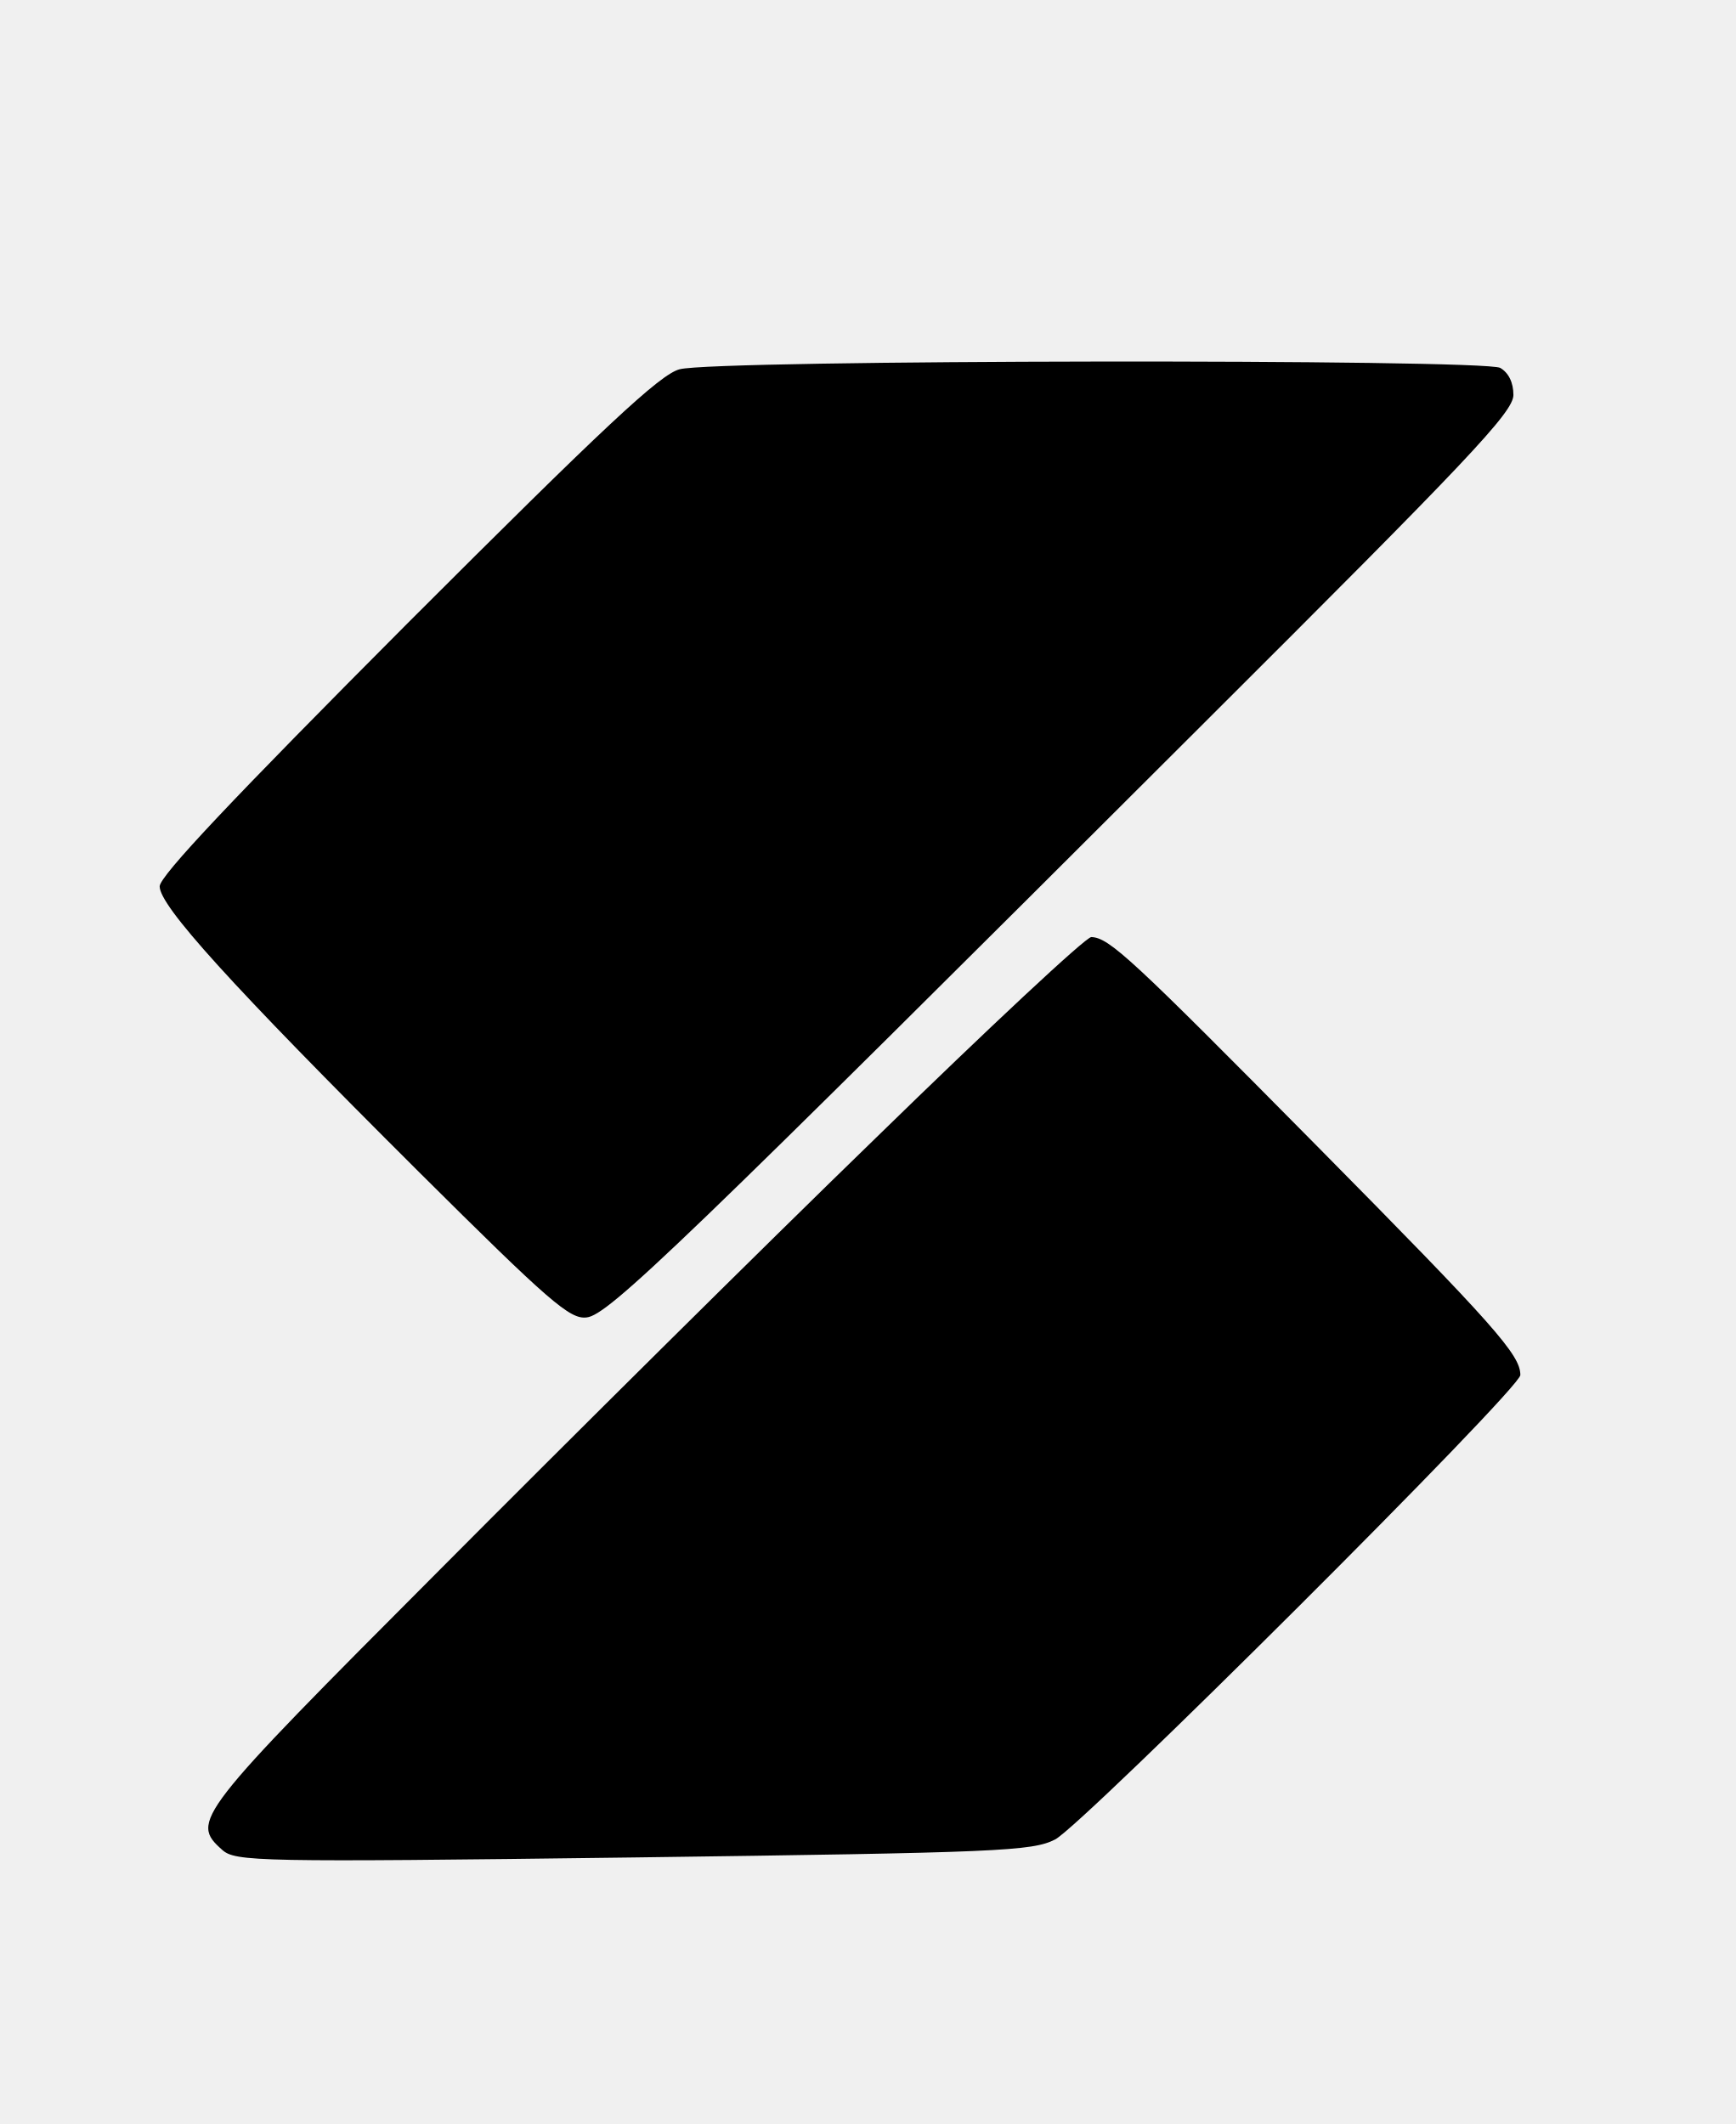
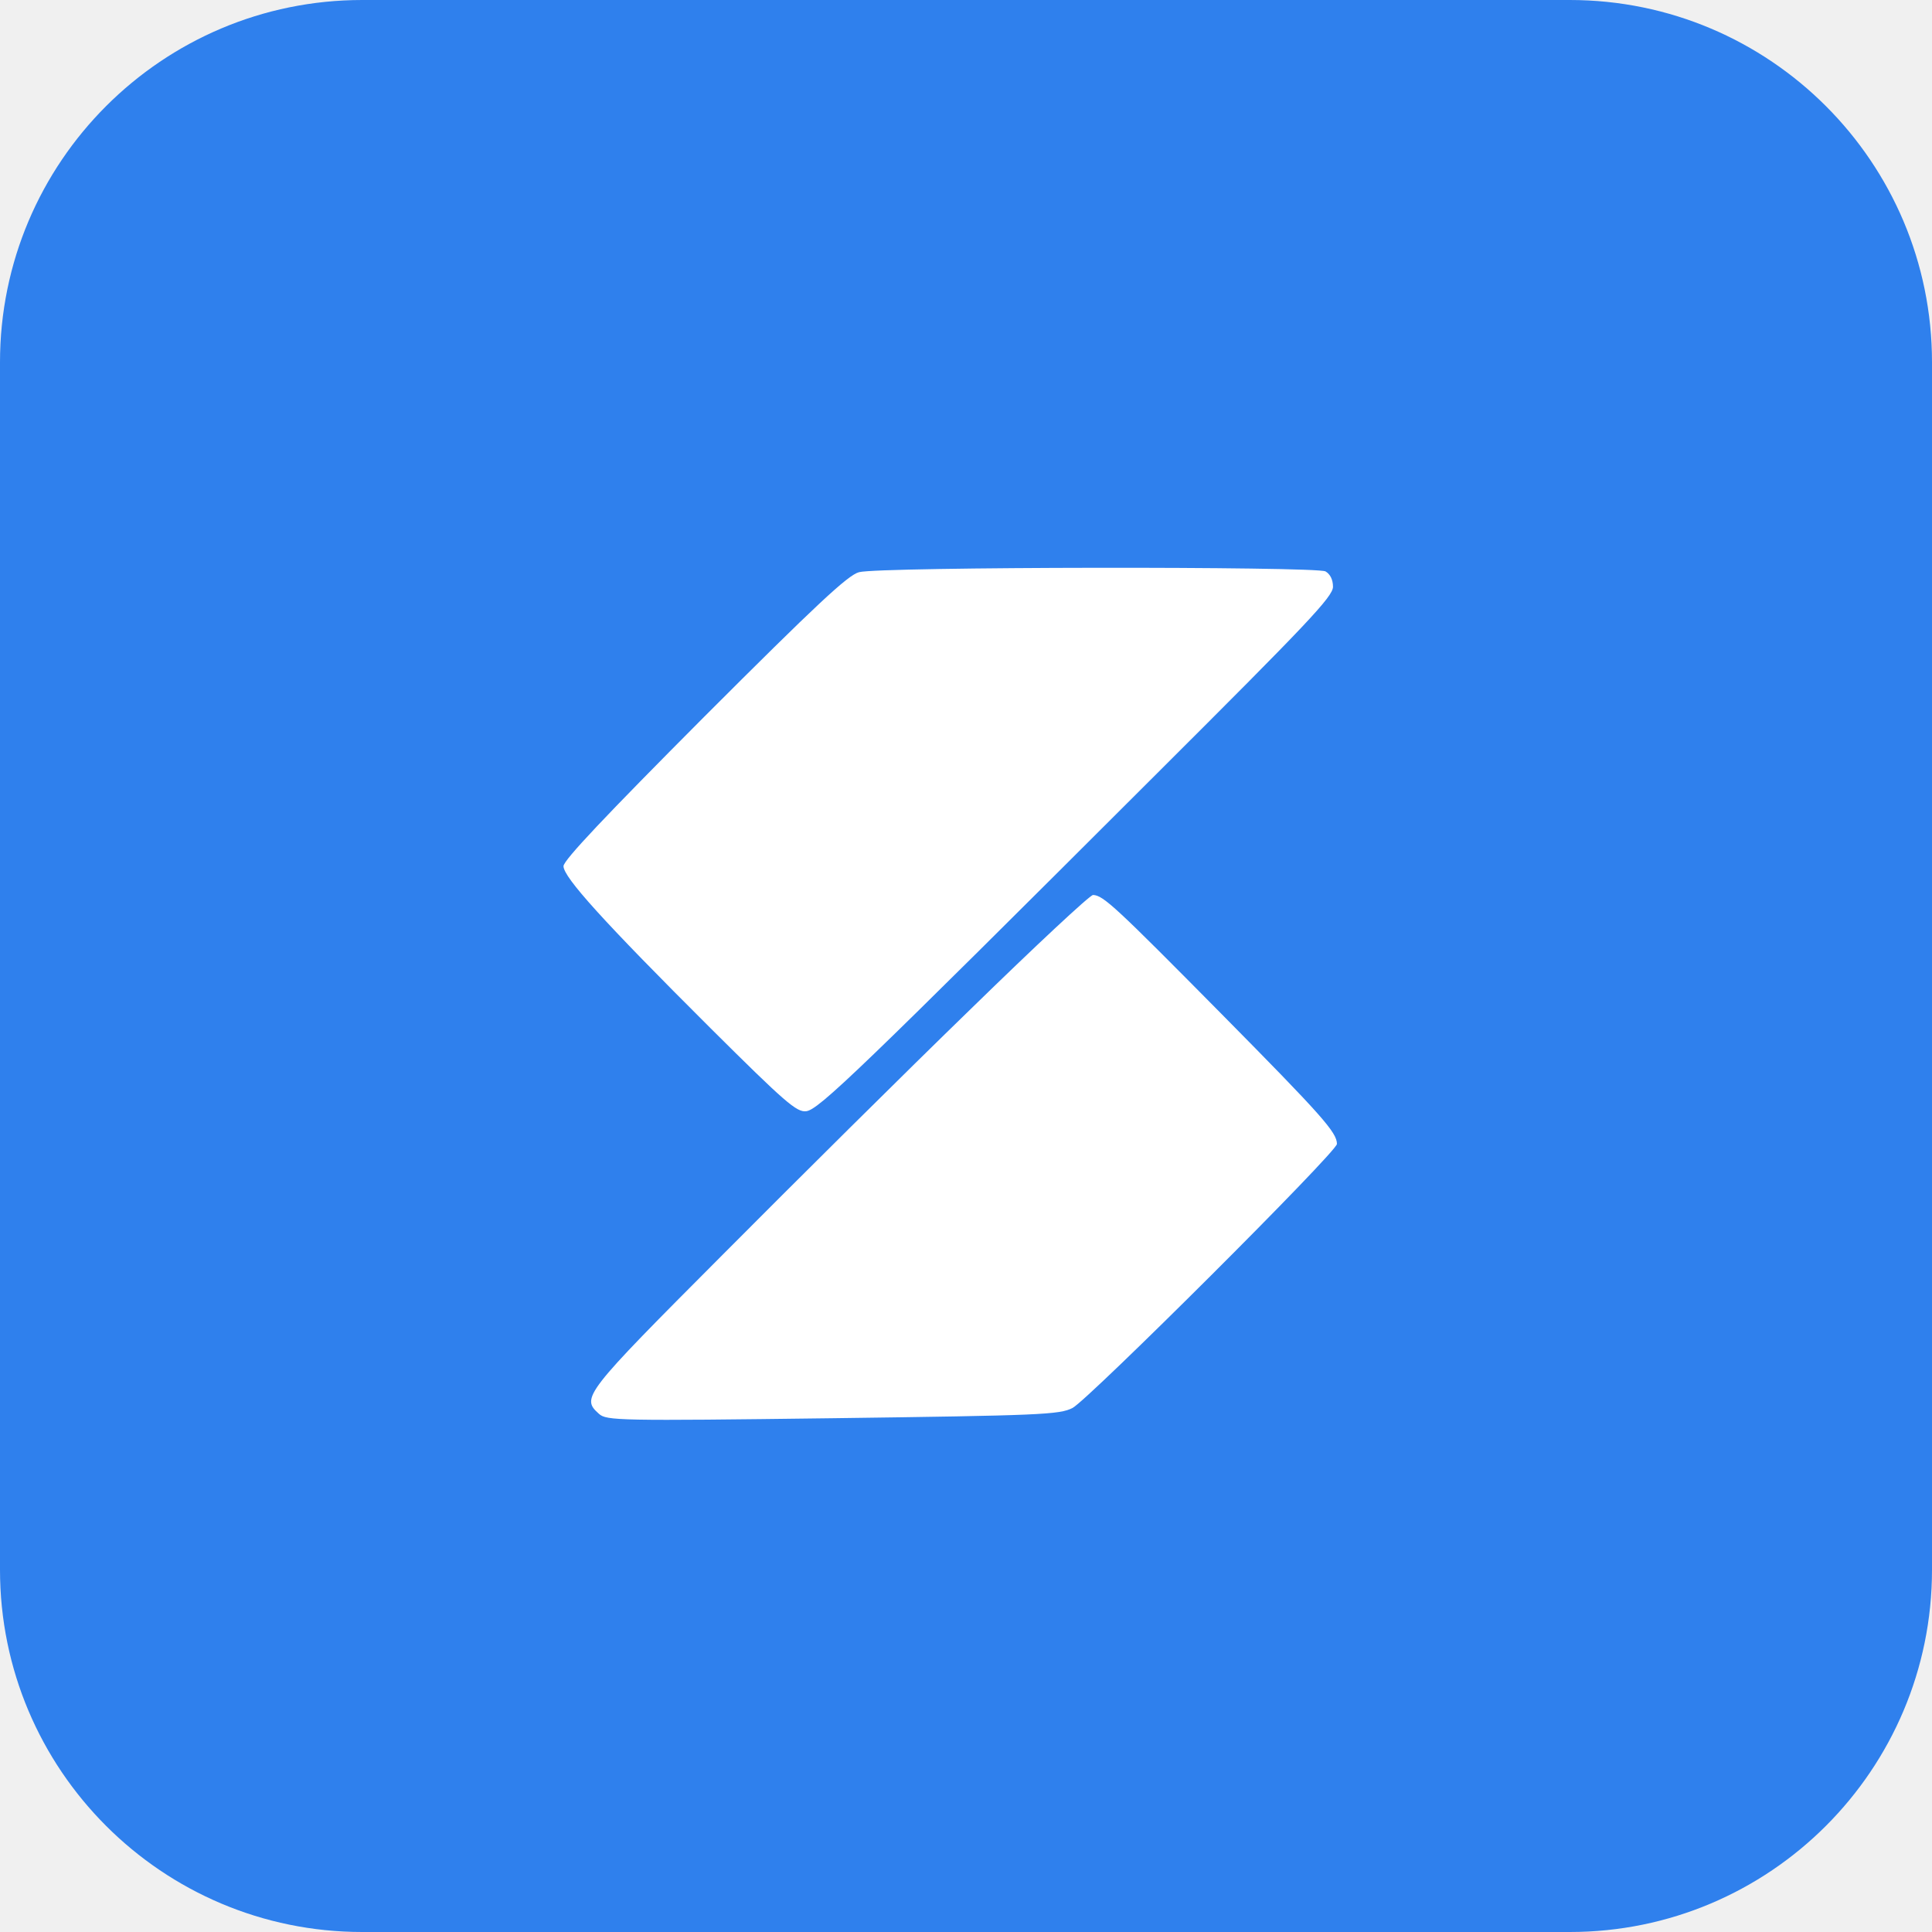
- <svg xmlns="http://www.w3.org/2000/svg" version="1.0" width="250pt" height="306pt" viewBox="0 0 250 306" preserveAspectRatio="xMidYMid meet">
-   <g transform="translate(0,306) scale(0.1,-0.1)" fill="#000000" stroke="none">
-     <path d="M979 2528 c-28 -7 -109 -83 -392 -366 -251 -252 -357 -364 -357 -379 0 -28 100 -139 373 -411 189 -188 218 -213 242 -210 31 3 135 103 890 857 379 378 445 447 445 472 0 18 -7 32 -19 39 -25 13 -1131 12 -1182 -2z" />
-     <path d="M1262 1421 c-164 -159 -447 -440 -629 -623 -352 -353 -359 -362 -313 -403 19 -17 49 -18 592 -11 527 7 575 9 608 26 40 21 670 649 670 669 0 29 -36 70 -294 331 -267 270 -298 299 -324 300 -8 0 -147 -130 -310 -289z" />
-   </g>
+ <svg xmlns="http://www.w3.org/2000/svg" width="32" height="32" viewBox="0 0 32 32">
+   <rect x="0" y="0" width="32" height="32" rx="6" ry="6" fill="#2f80ed" />
+   <svg x="6" y="6" width="20" height="20" viewBox="0 0 250 306">
+     <g transform="translate(0,306) scale(0.1,-0.1)" fill="#ffffff">
+       <path d="M979 2528 c-28 -7 -109 -83 -392 -366 -251 -252 -357 -364 -357 -379 0 -28 100 -139 373 -411 189 -188 218 -213 242 -210 31 3 135 103 890 857 379 378 445 447 445 472 0 18 -7 32 -19 39 -25 13 -1131 12 -1182 -2z" />
+       <path d="M1262 1421 c-164 -159 -447 -440 -629 -623 -352 -353 -359 -362 -313 -403 19 -17 49 -18 592 -11 527 7 575 9 608 26 40 21 670 649 670 669 0 29 -36 70 -294 331 -267 270 -298 299 -324 300 -8 0 -147 -130 -310 -289z" />
+     </g>
+   </svg>
</svg>
